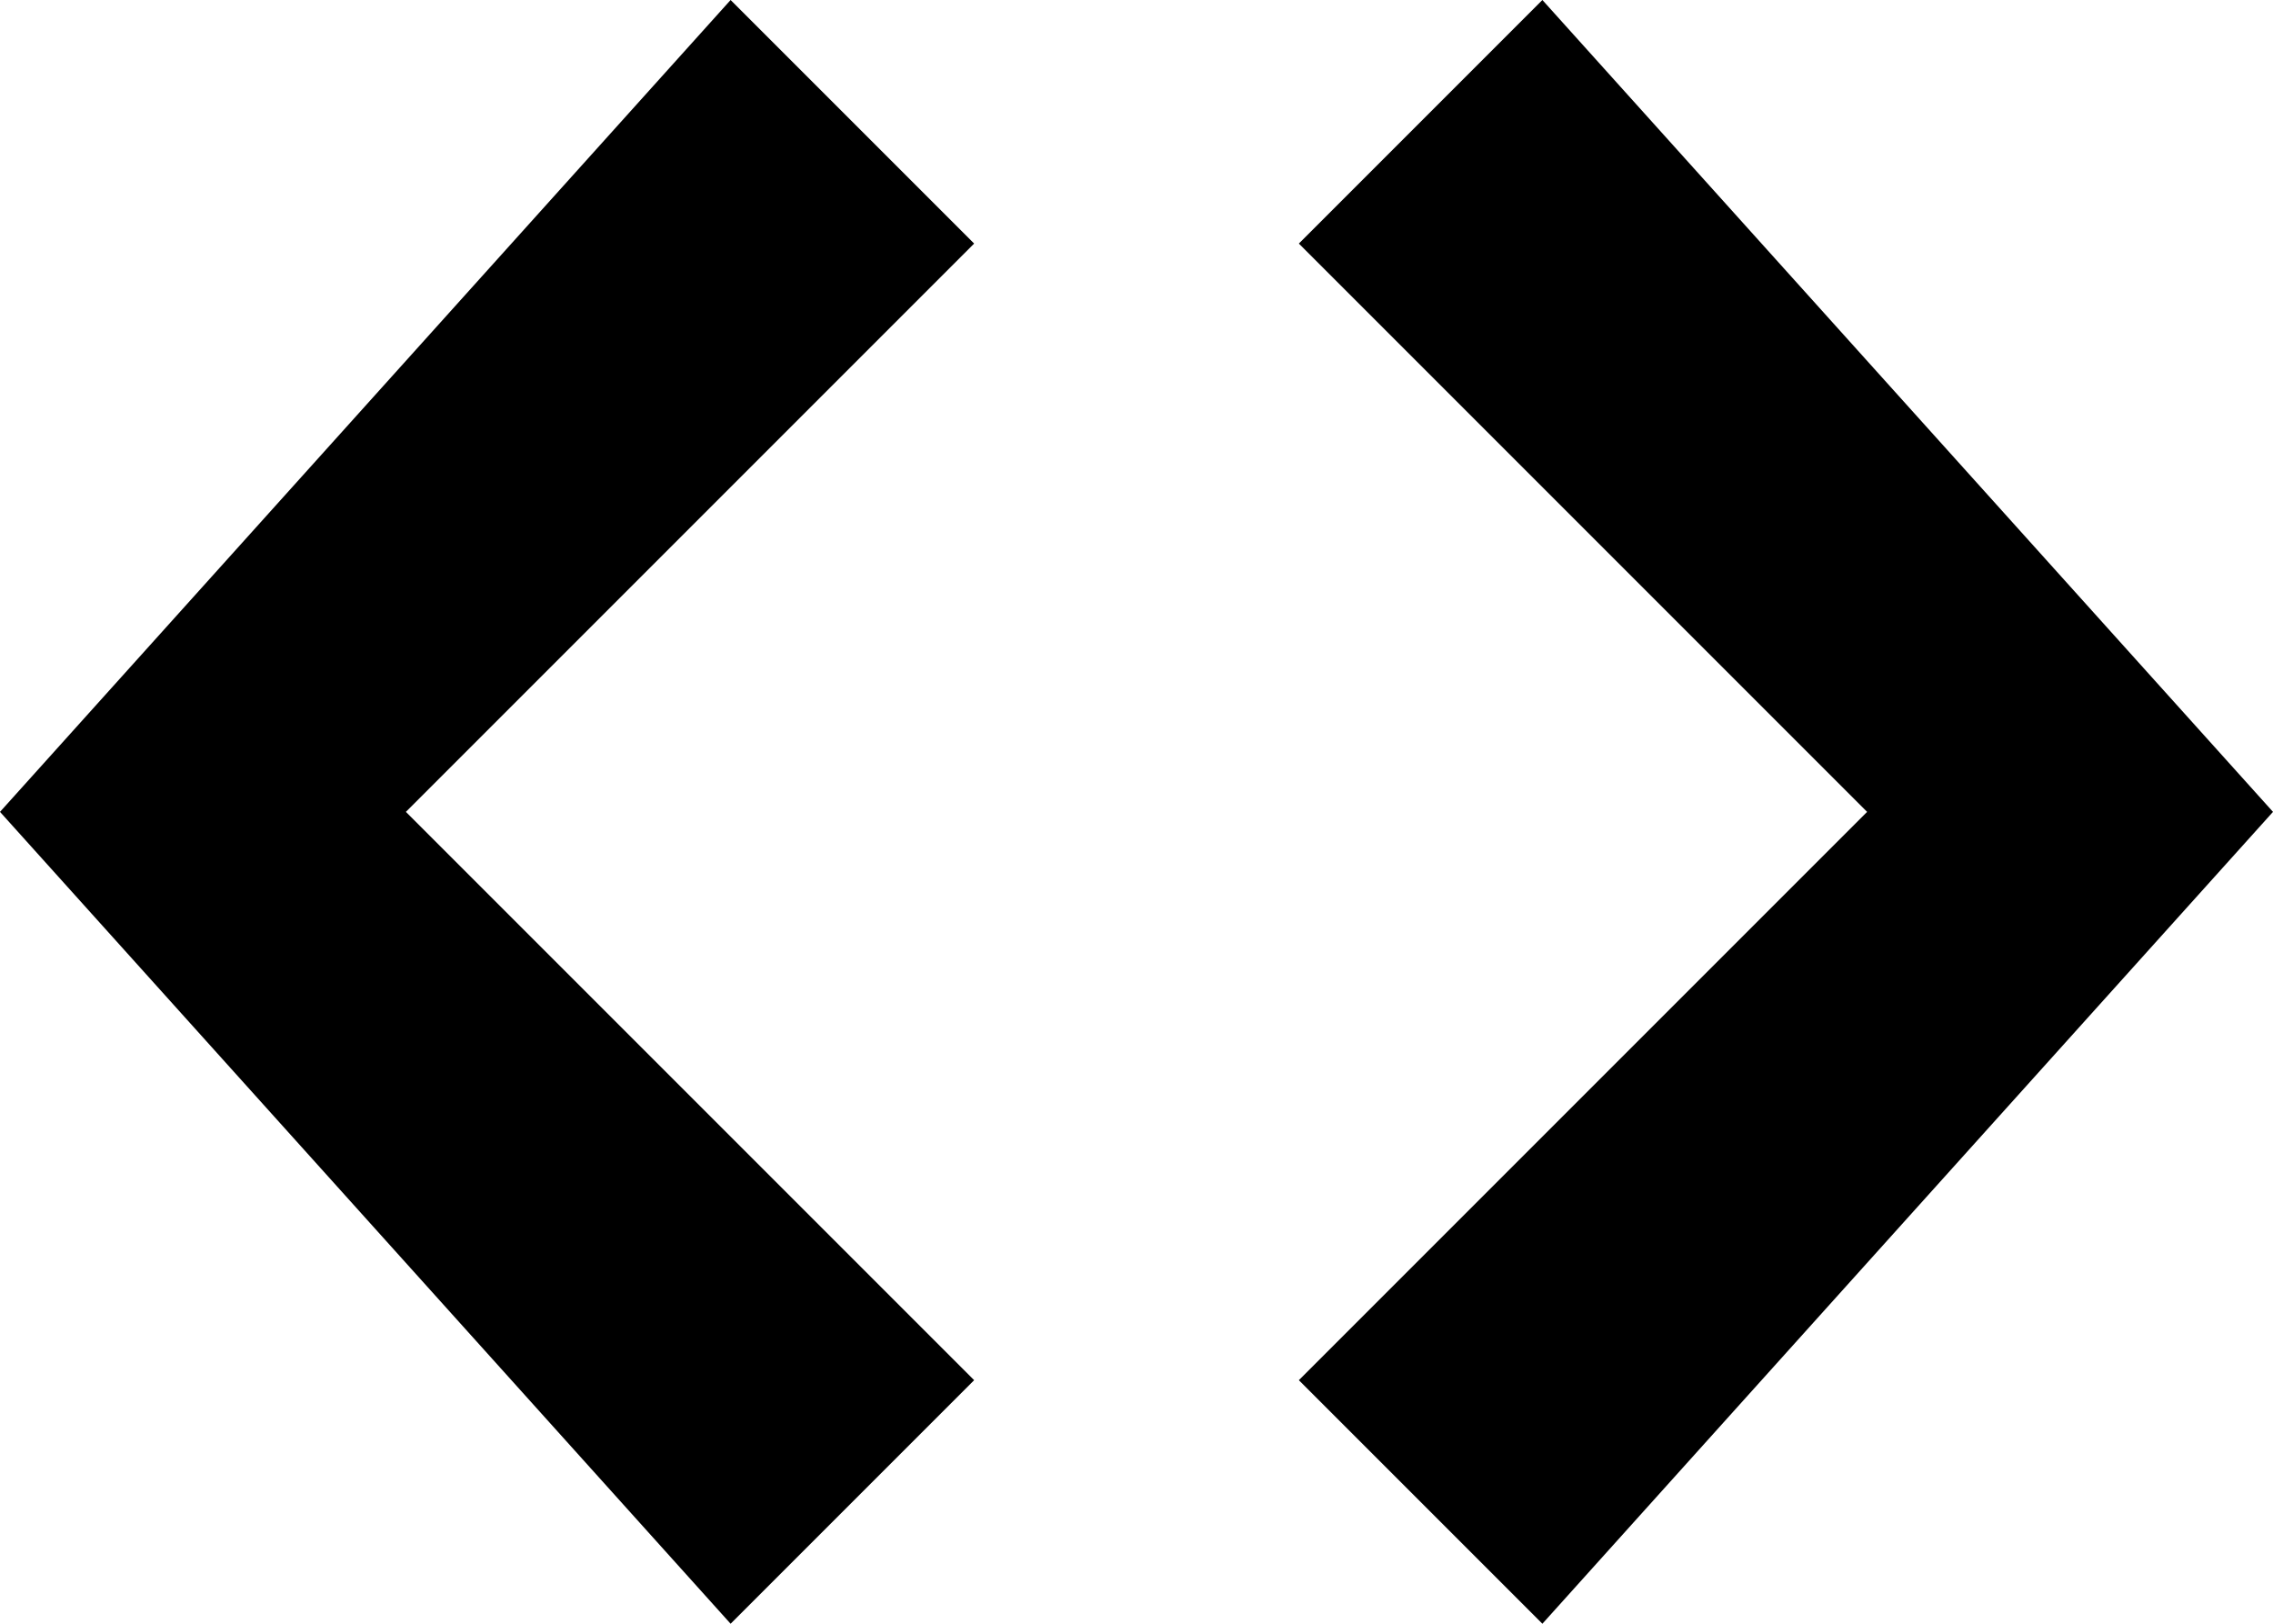
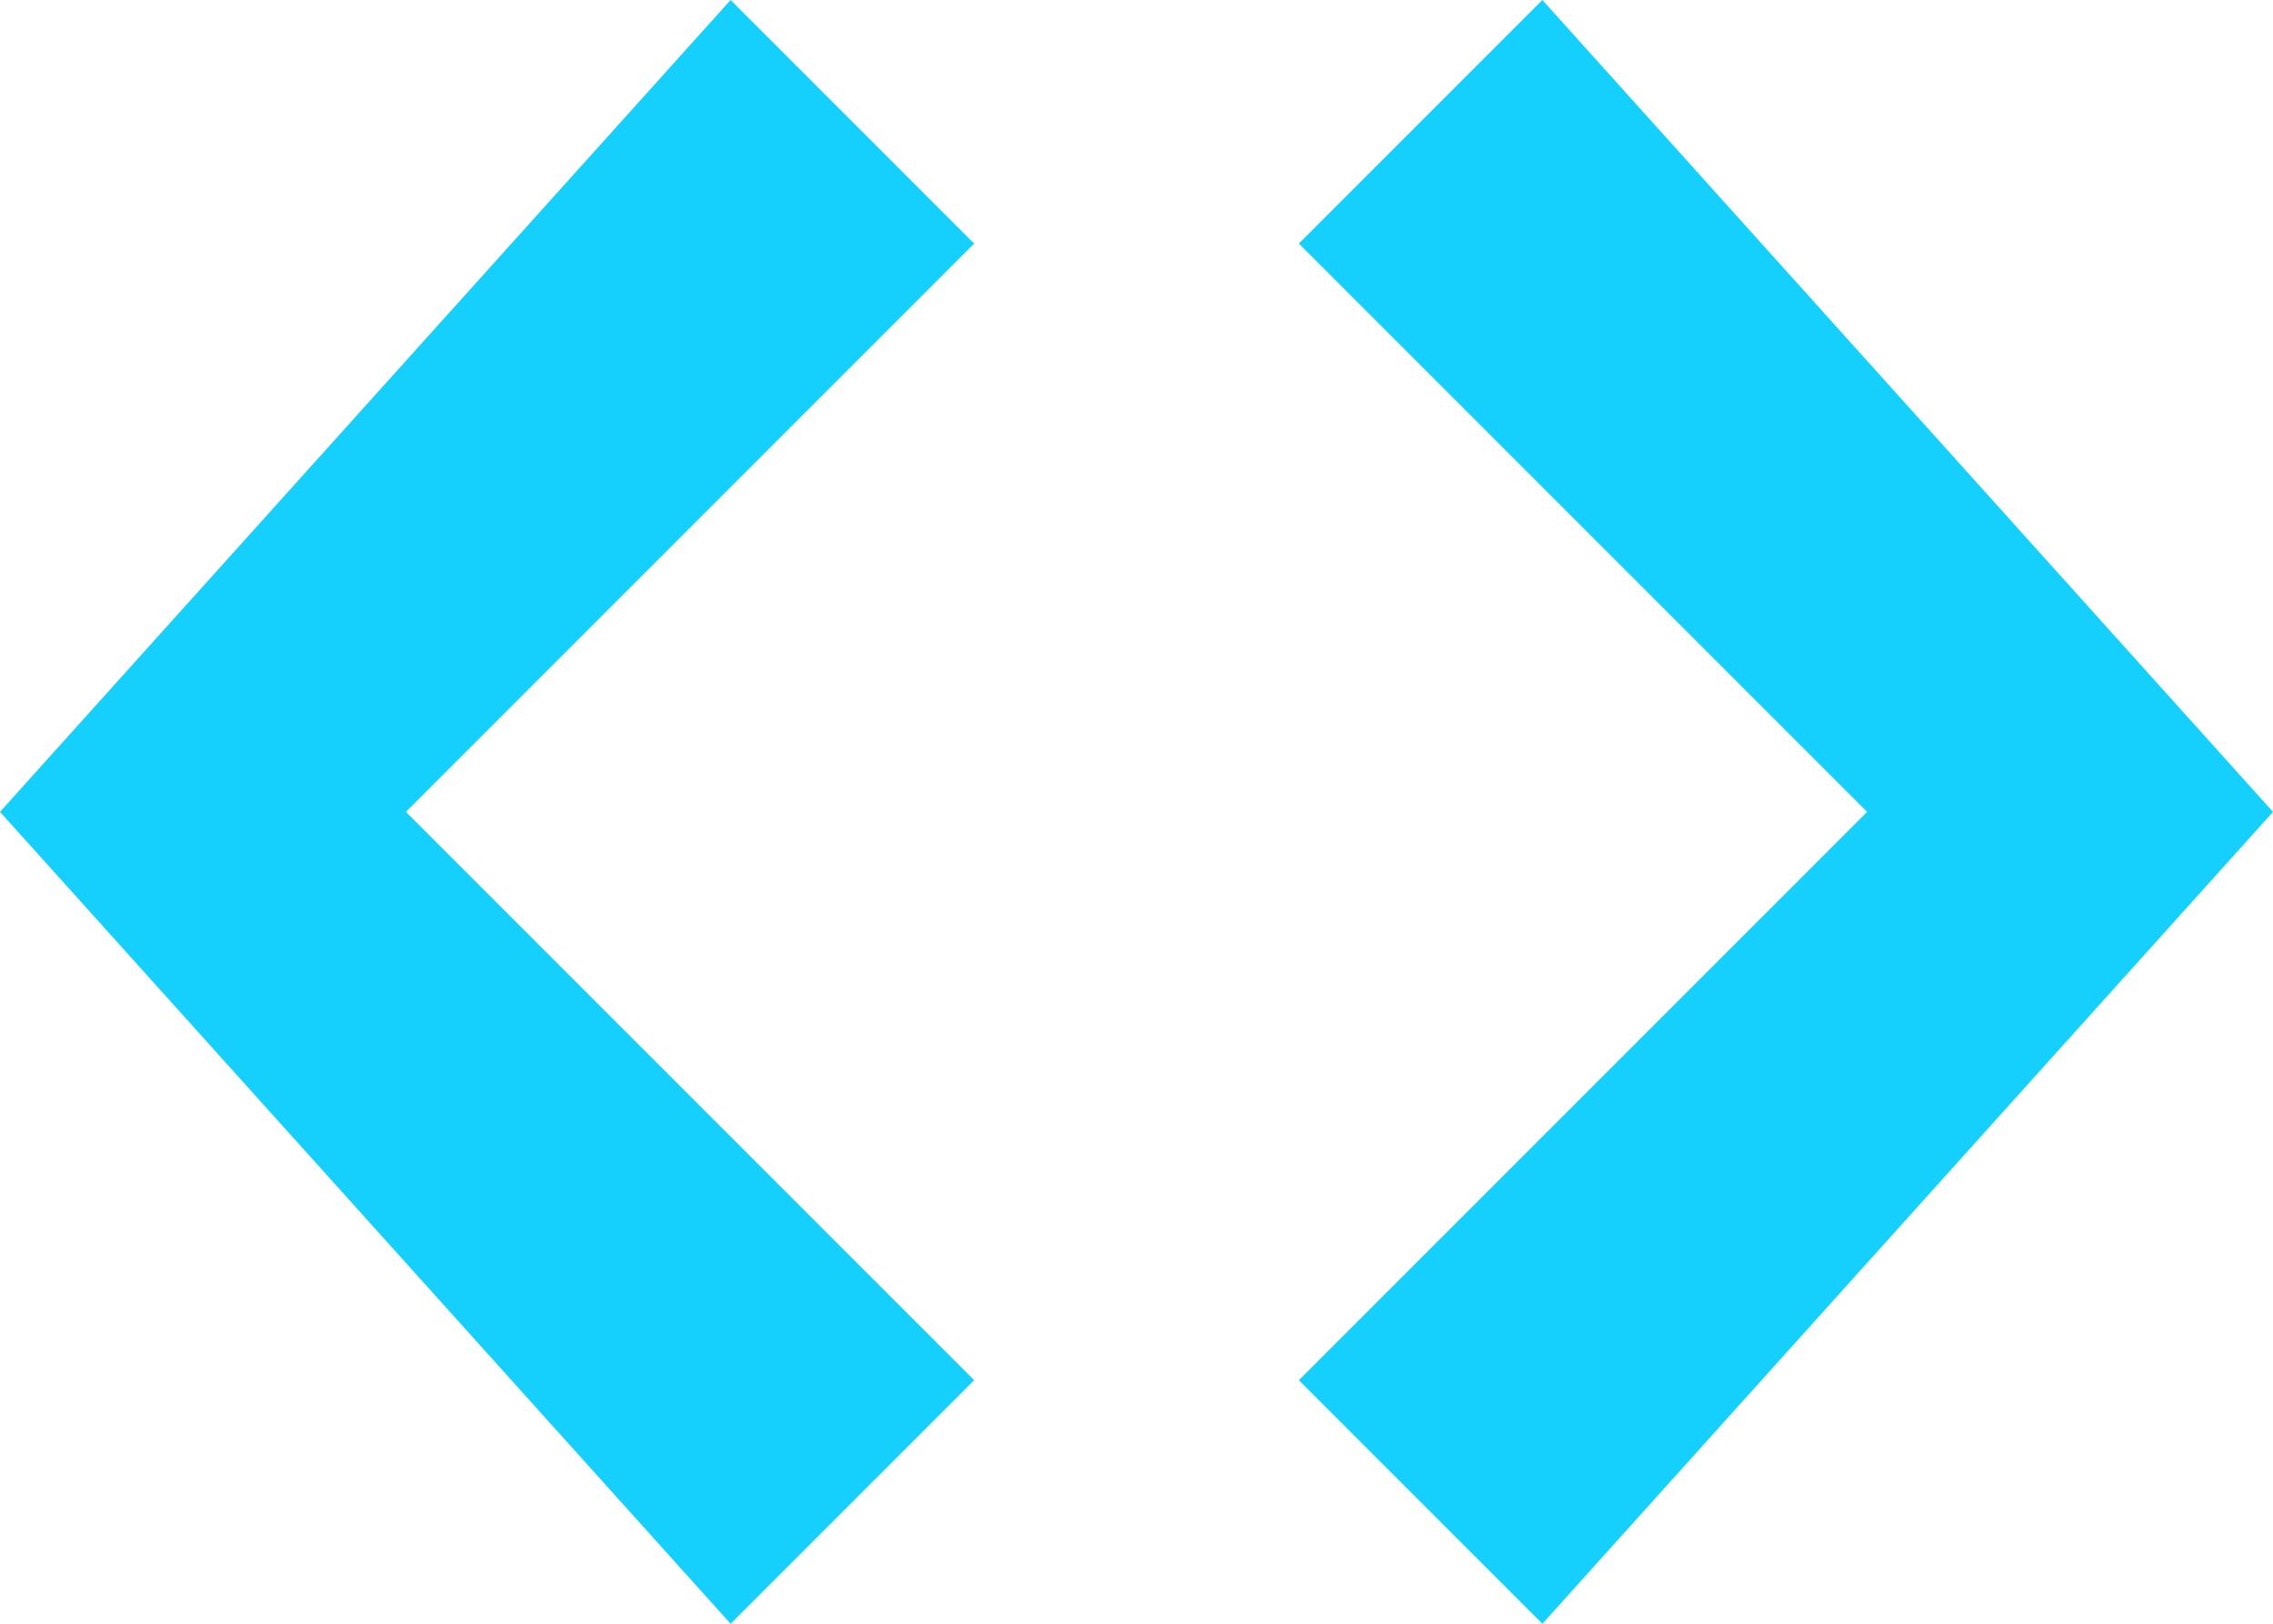
<svg xmlns="http://www.w3.org/2000/svg" width="14mm" height="10mm" viewBox="0 0 14 10" version="1.1" id="svg1">
  <defs id="defs1" />
  <g id="layer1" transform="translate(0,-3)">
-     <path style="fill:#000000;fill-opacity:1;stroke:none;stroke-width:0.212;stroke-linejoin:bevel" d="M 9.5,3 8,4.5 11.5,8 8,11.5 9.5,13 14,8 Z M 4.5,3 0,8 4.5,13 6,11.5 2.5,8 6,4.5 Z" id="path1" />
+     <path style="fill:#15cffd;fill-opacity:1;stroke:none;stroke-width:0.212;stroke-linejoin:bevel" d="M 9.5,3 8,4.5 11.5,8 8,11.5 9.5,13 14,8 Z M 4.5,3 0,8 4.5,13 6,11.5 2.5,8 6,4.5 Z" id="path1" />
  </g>
</svg>
